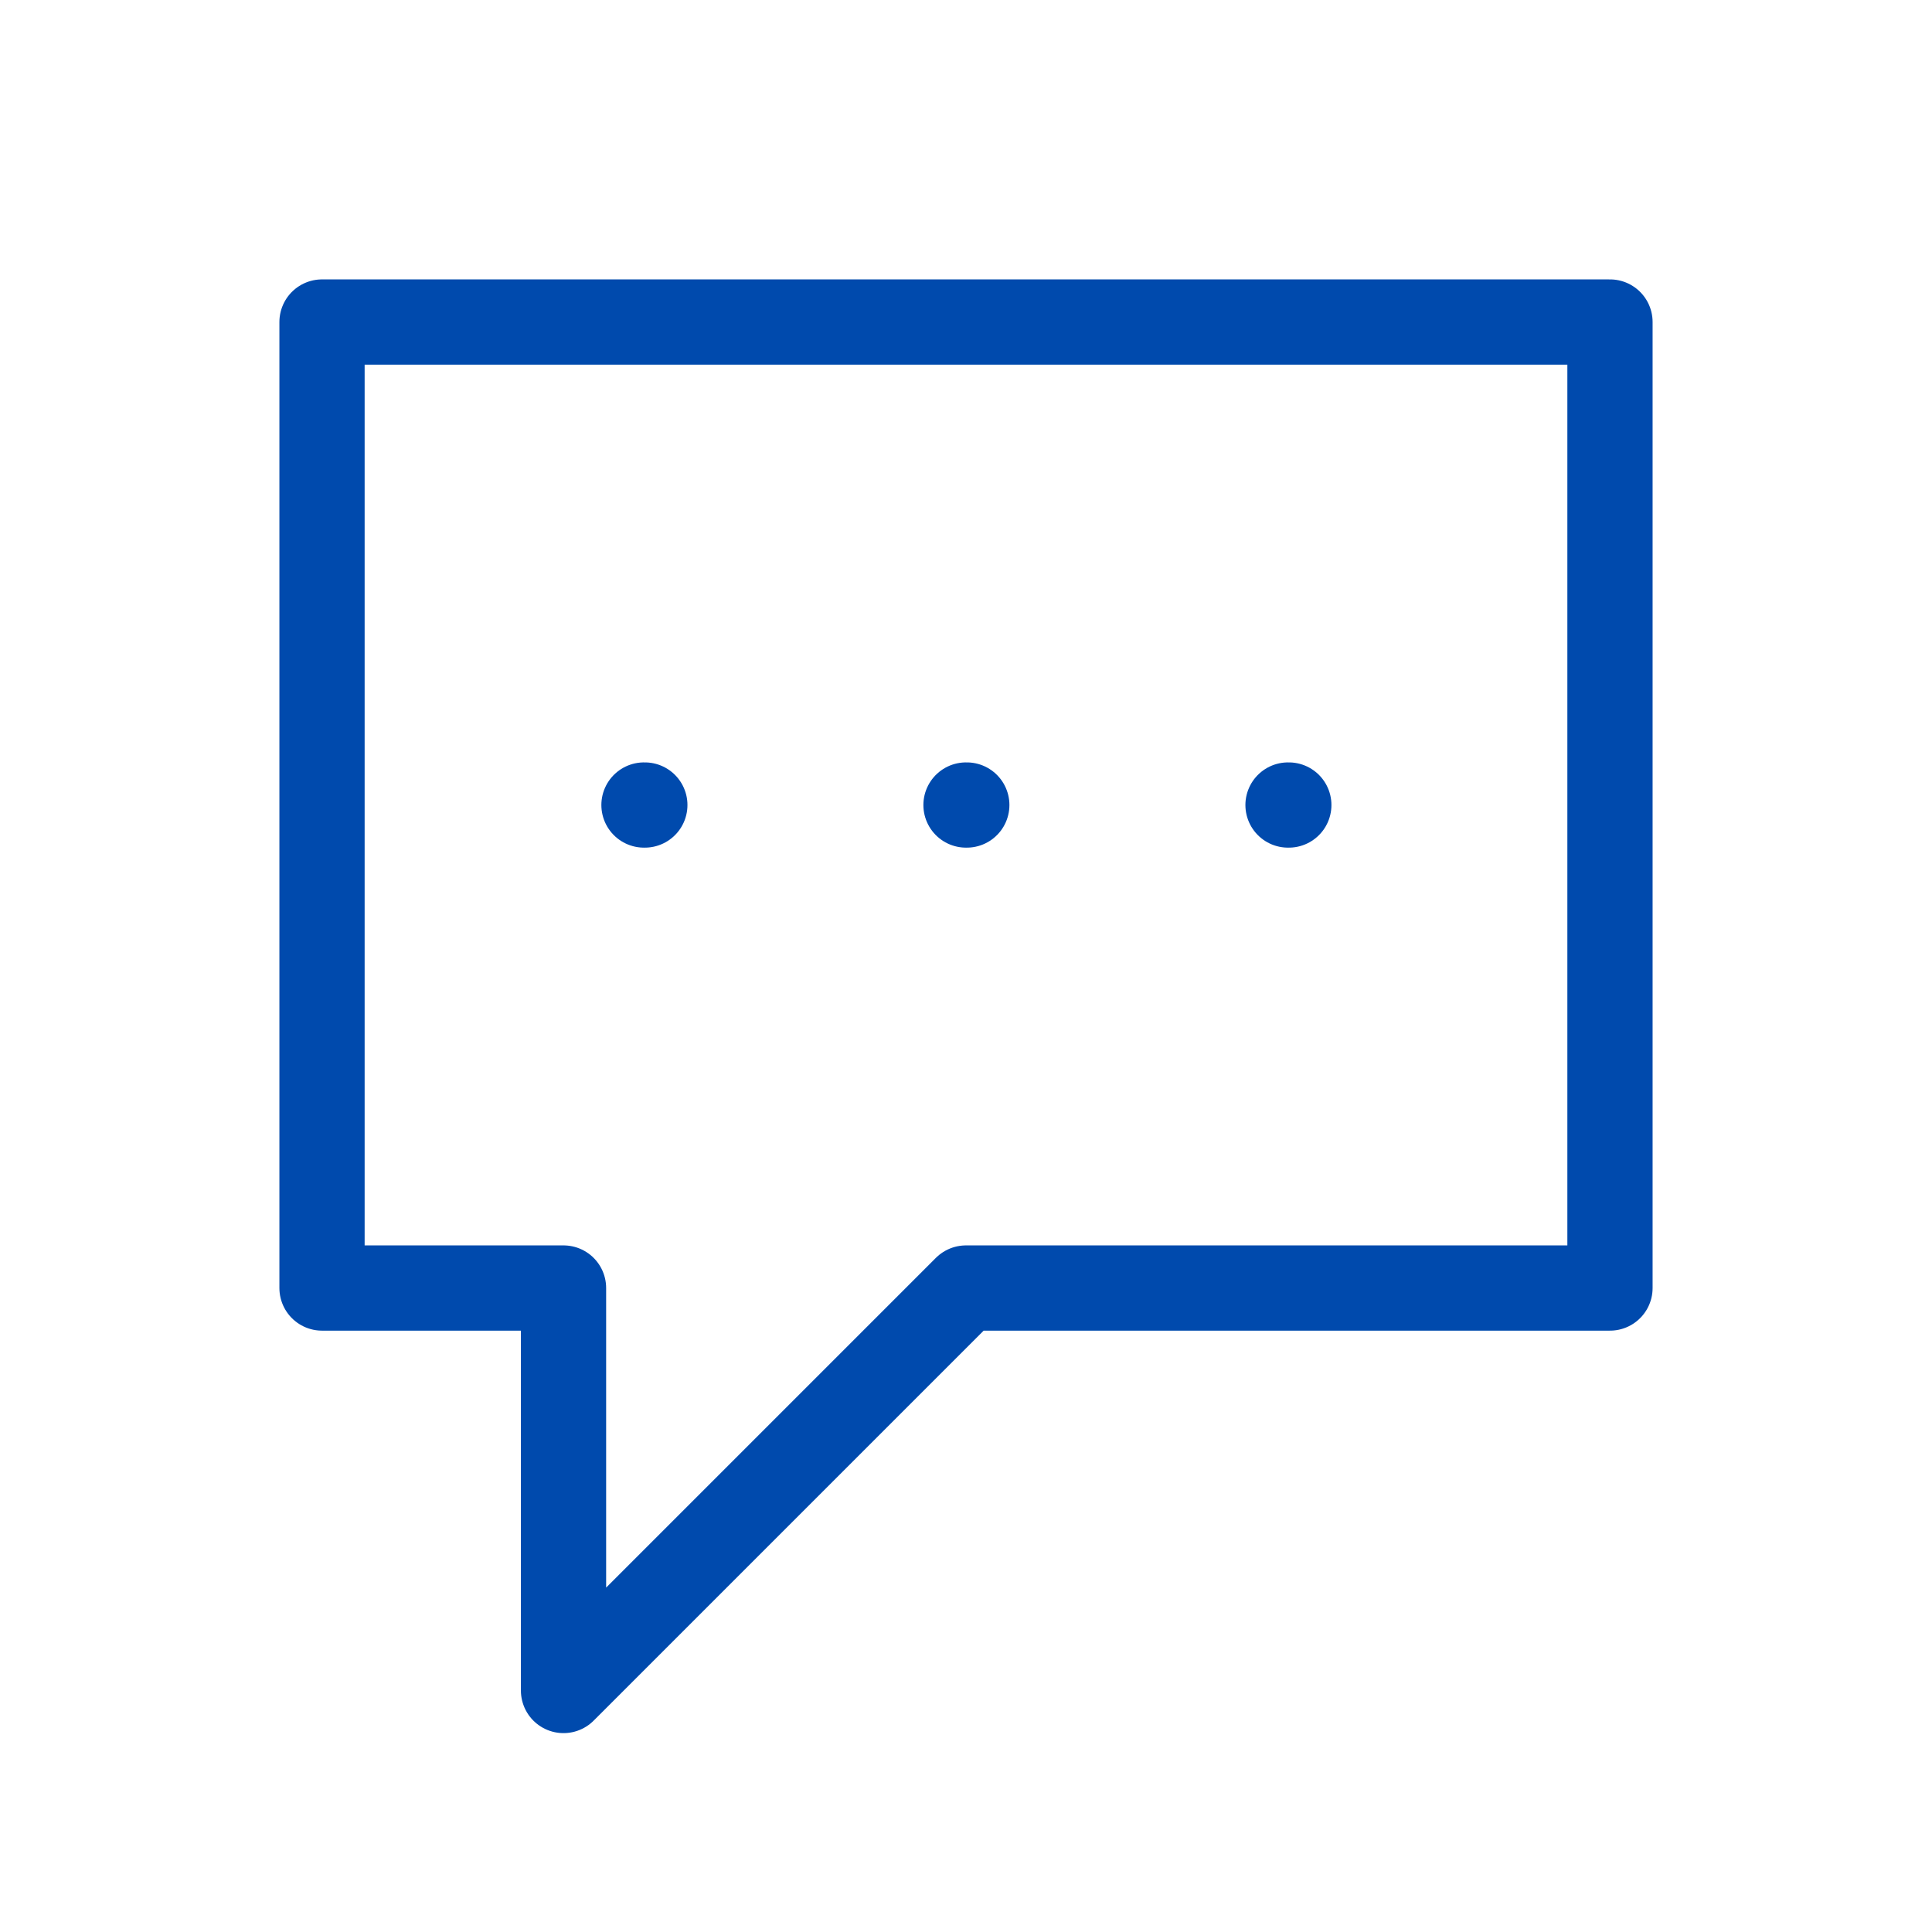
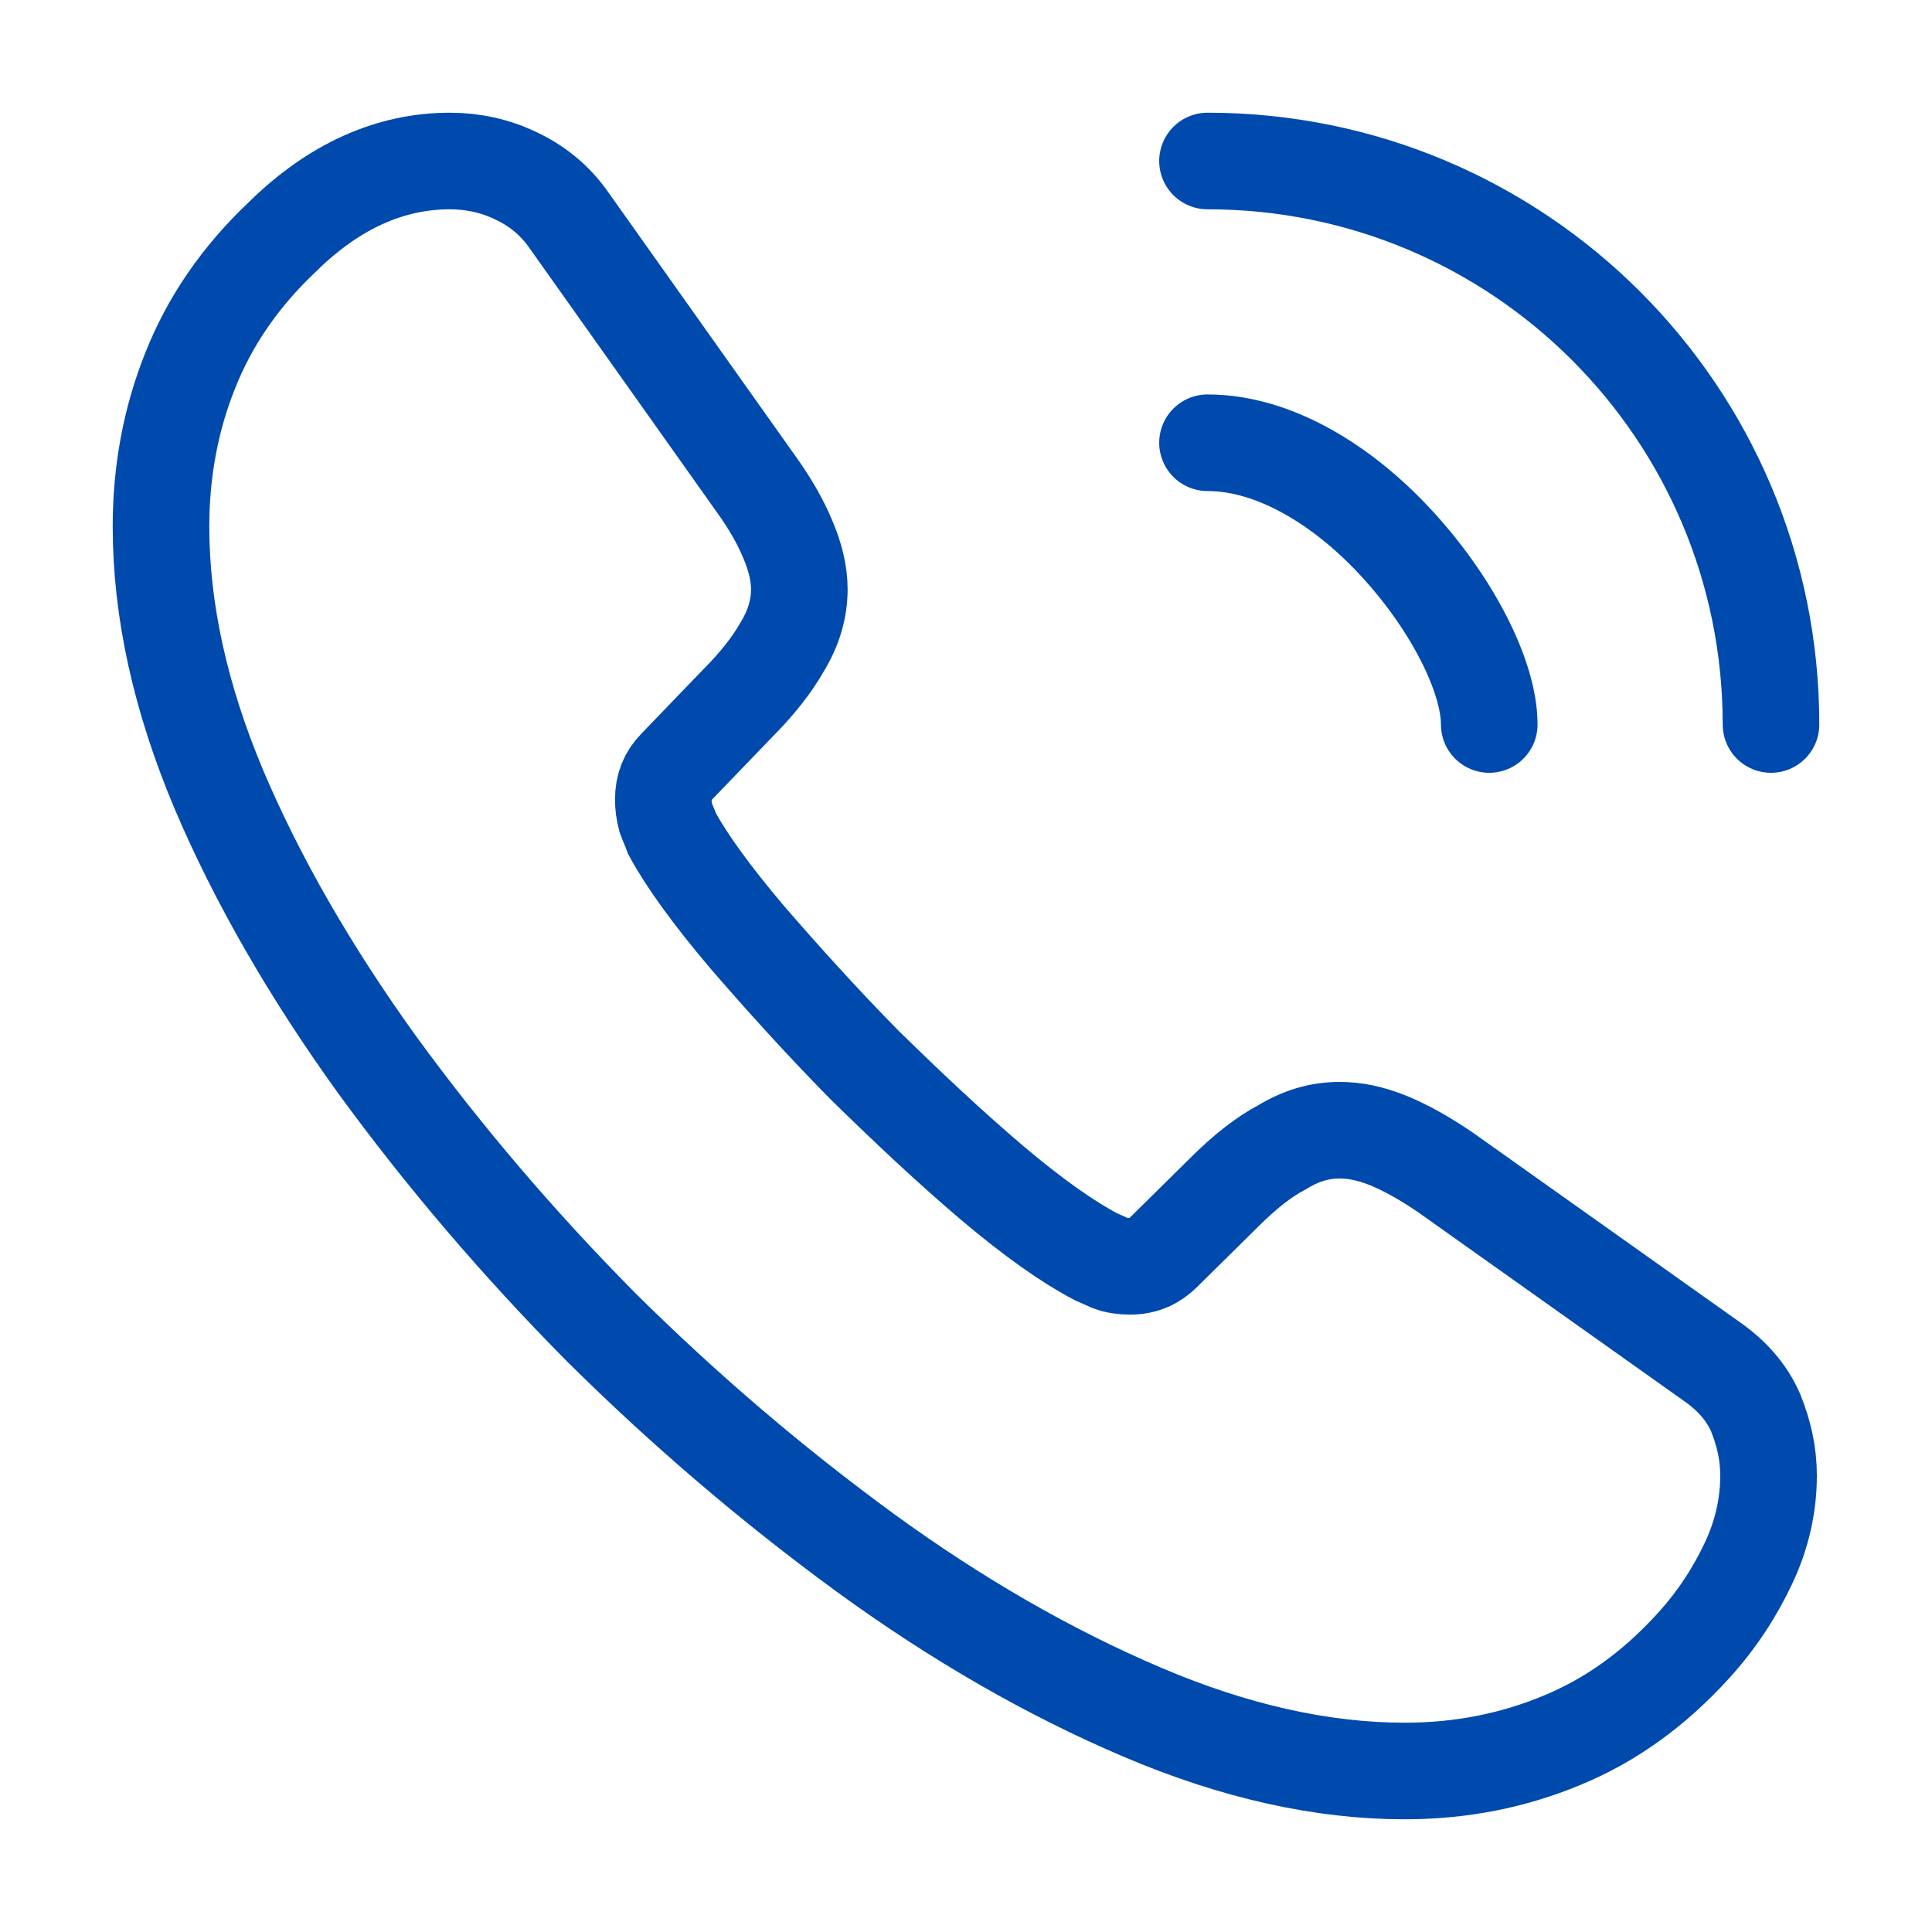
- <svg xmlns="http://www.w3.org/2000/svg" width="34" height="34" viewBox="0 0 34 34" fill="none">
-   <path d="M22.667 14.167H22.681M17 14.167H17.014M11.333 14.167H11.348M9.917 22.667V29.75L17 22.667H28.333V5.667H5.667V22.667H9.917Z" stroke="#004AAD" stroke-width="1.5" stroke-linecap="round" stroke-linejoin="round" />
+ <svg xmlns="http://www.w3.org/2000/svg" width="30" height="30" viewBox="0 0 30 30" fill="none">
+   <path d="M27.462 22.913C27.462 23.363 27.363 23.825 27.15 24.275C26.938 24.725 26.663 25.15 26.3 25.55C25.688 26.225 25.012 26.712 24.25 27.025C23.5 27.337 22.688 27.5 21.812 27.5C20.538 27.5 19.175 27.2 17.738 26.587C16.3 25.975 14.863 25.15 13.438 24.113C12 23.062 10.637 21.9 9.338 20.613C8.05 19.312 6.888 17.95 5.85 16.525C4.825 15.1 4 13.675 3.4 12.262C2.8 10.838 2.5 9.475 2.5 8.175C2.5 7.325 2.65 6.513 2.95 5.763C3.25 5 3.725 4.3 4.388 3.675C5.188 2.888 6.062 2.5 6.987 2.5C7.338 2.5 7.688 2.575 8 2.725C8.325 2.875 8.613 3.1 8.838 3.425L11.738 7.513C11.963 7.825 12.125 8.113 12.238 8.387C12.35 8.65 12.412 8.912 12.412 9.15C12.412 9.45 12.325 9.75 12.15 10.037C11.988 10.325 11.75 10.625 11.45 10.925L10.5 11.912C10.363 12.05 10.3 12.213 10.3 12.412C10.3 12.512 10.312 12.6 10.338 12.7C10.375 12.8 10.412 12.875 10.438 12.95C10.662 13.363 11.05 13.9 11.6 14.55C12.162 15.2 12.762 15.863 13.412 16.525C14.088 17.188 14.738 17.8 15.4 18.363C16.05 18.913 16.587 19.288 17.012 19.512C17.075 19.538 17.15 19.575 17.238 19.613C17.337 19.65 17.438 19.663 17.55 19.663C17.762 19.663 17.925 19.587 18.062 19.45L19.012 18.512C19.325 18.2 19.625 17.962 19.913 17.812C20.2 17.637 20.488 17.55 20.8 17.55C21.038 17.55 21.288 17.6 21.562 17.712C21.837 17.825 22.125 17.988 22.438 18.2L26.575 21.137C26.9 21.363 27.125 21.625 27.262 21.938C27.387 22.25 27.462 22.562 27.462 22.913Z" stroke="#004AAD" stroke-width="1.5" stroke-miterlimit="10" />
+   <path d="M23.125 11.25C23.125 10.5 22.538 9.35 21.663 8.412C20.863 7.55 19.8 6.875 18.75 6.875" stroke="#004AAD" stroke-width="1.5" stroke-linecap="round" stroke-linejoin="round" />
+   <path d="M27.5 11.25C27.5 6.412 23.587 2.5 18.75 2.5" stroke="#004AAD" stroke-width="1.5" stroke-linecap="round" stroke-linejoin="round" />
</svg>
